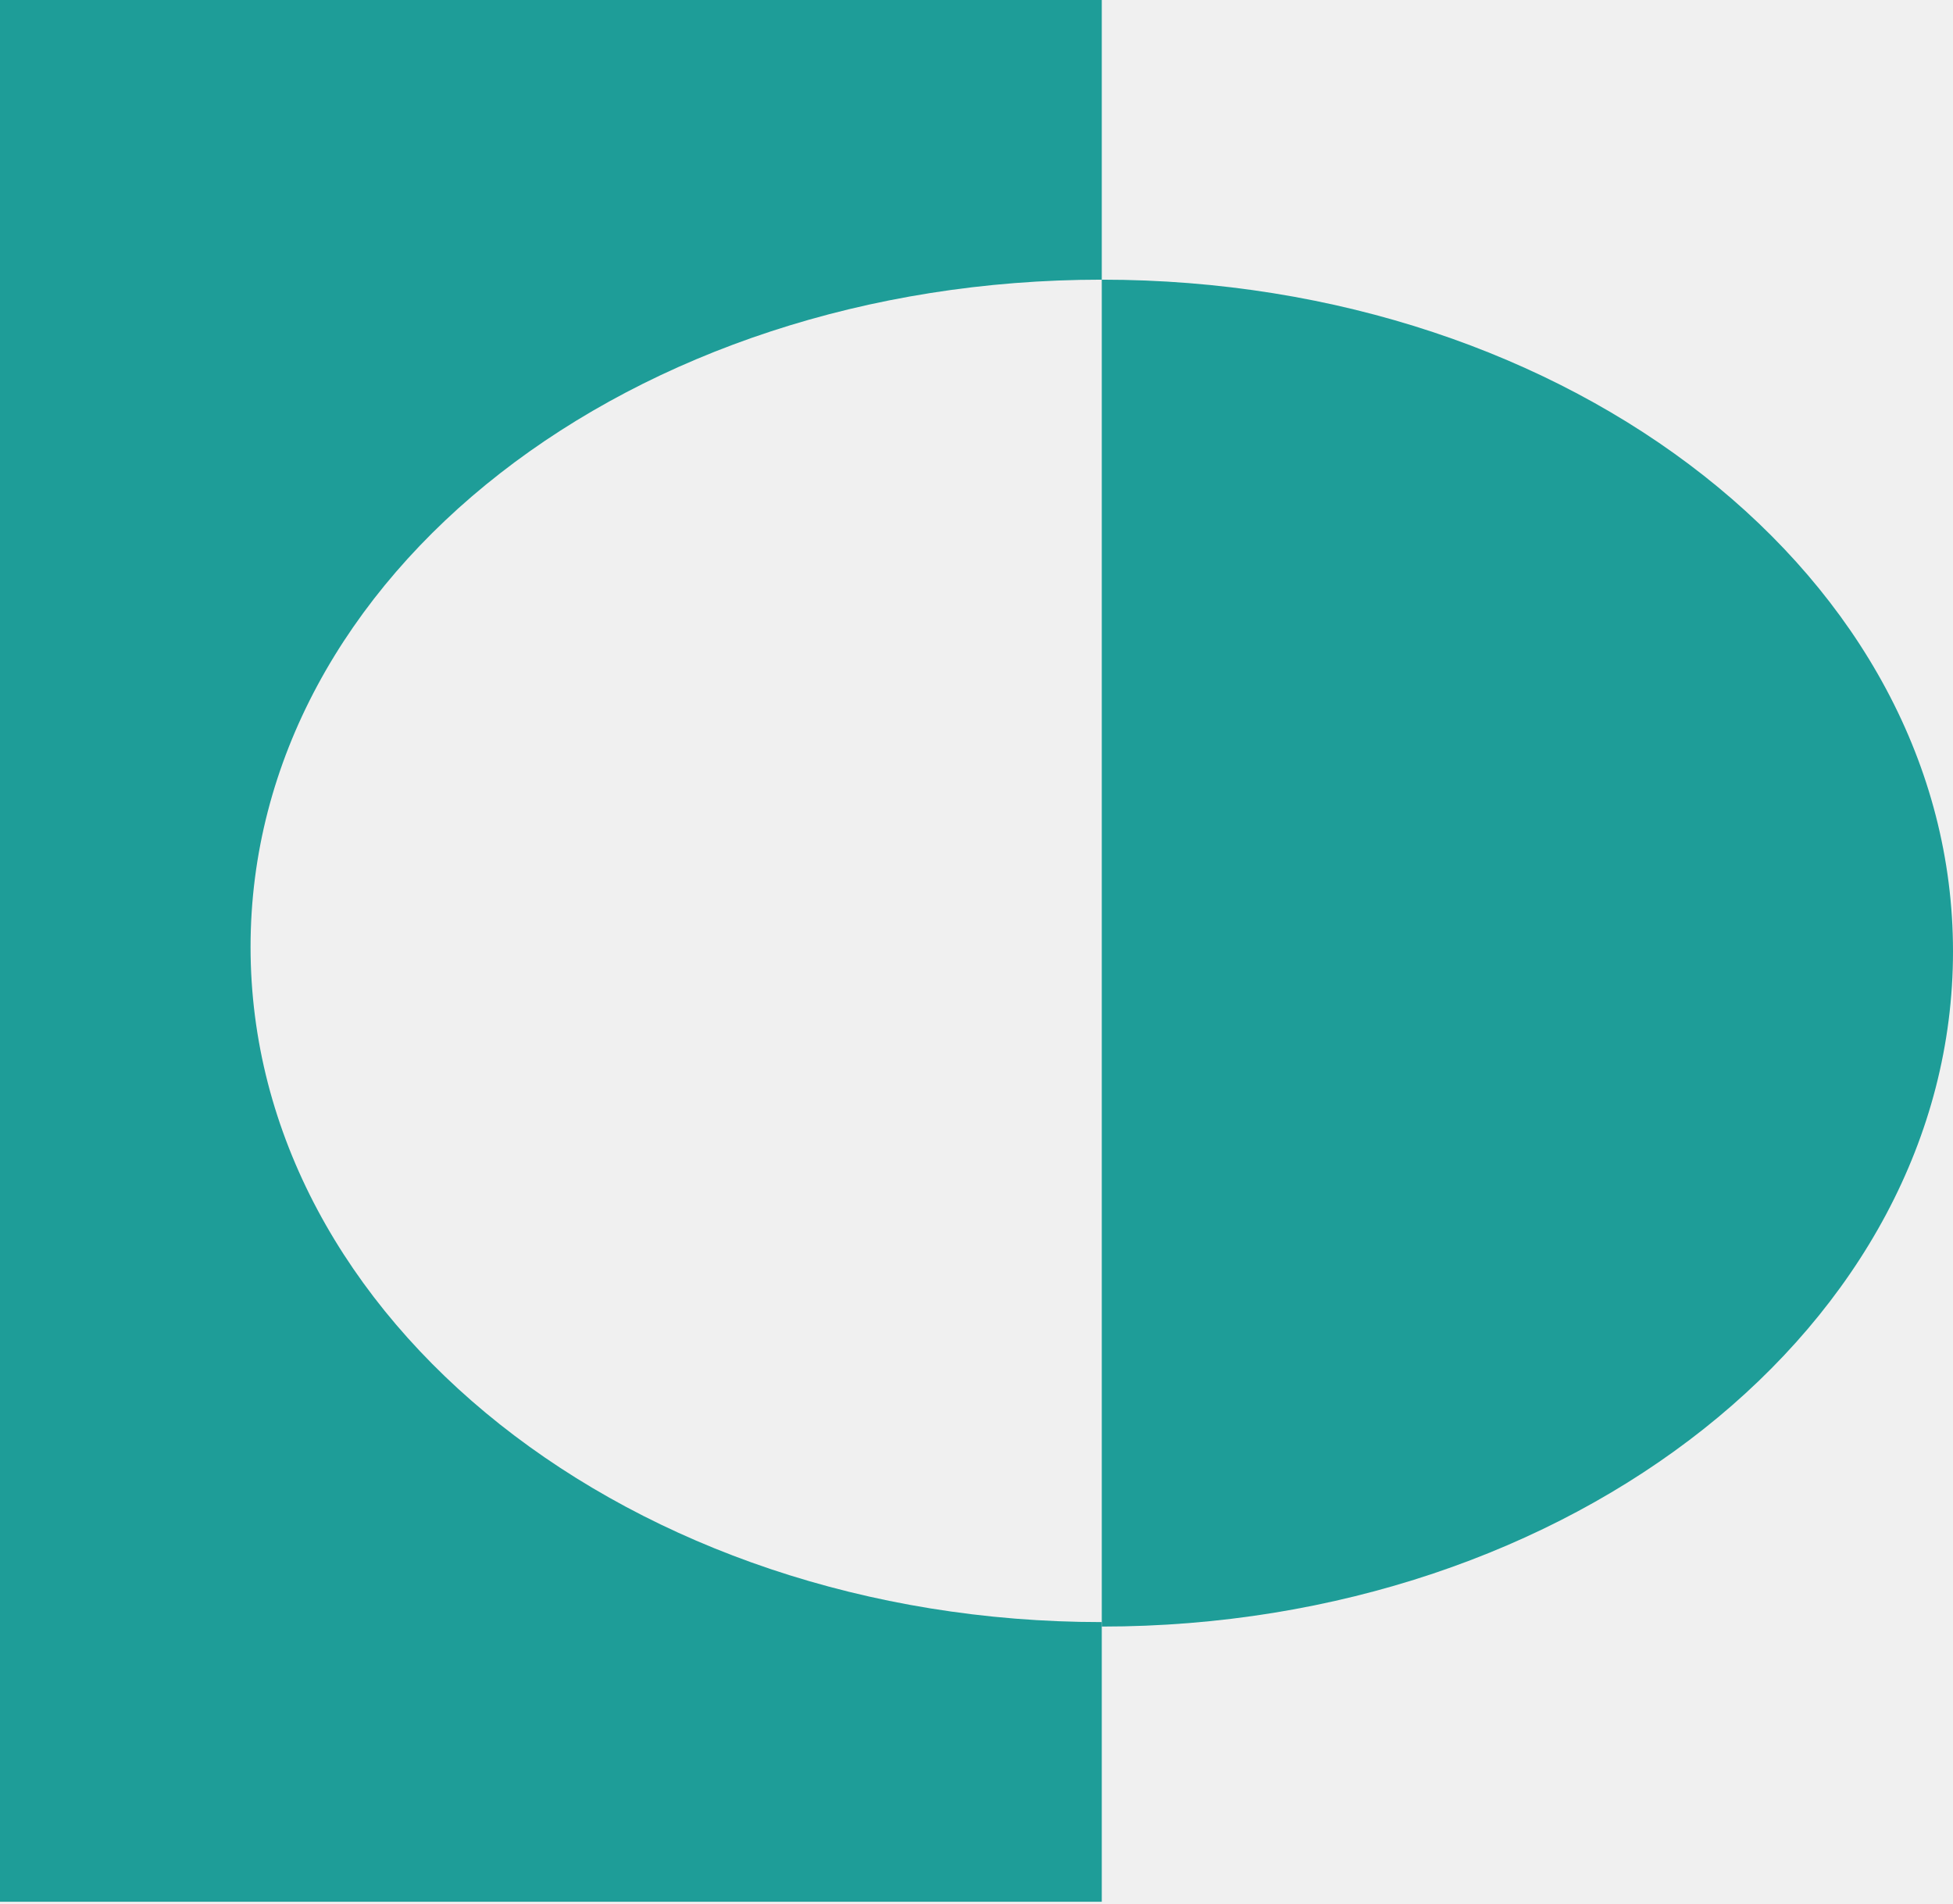
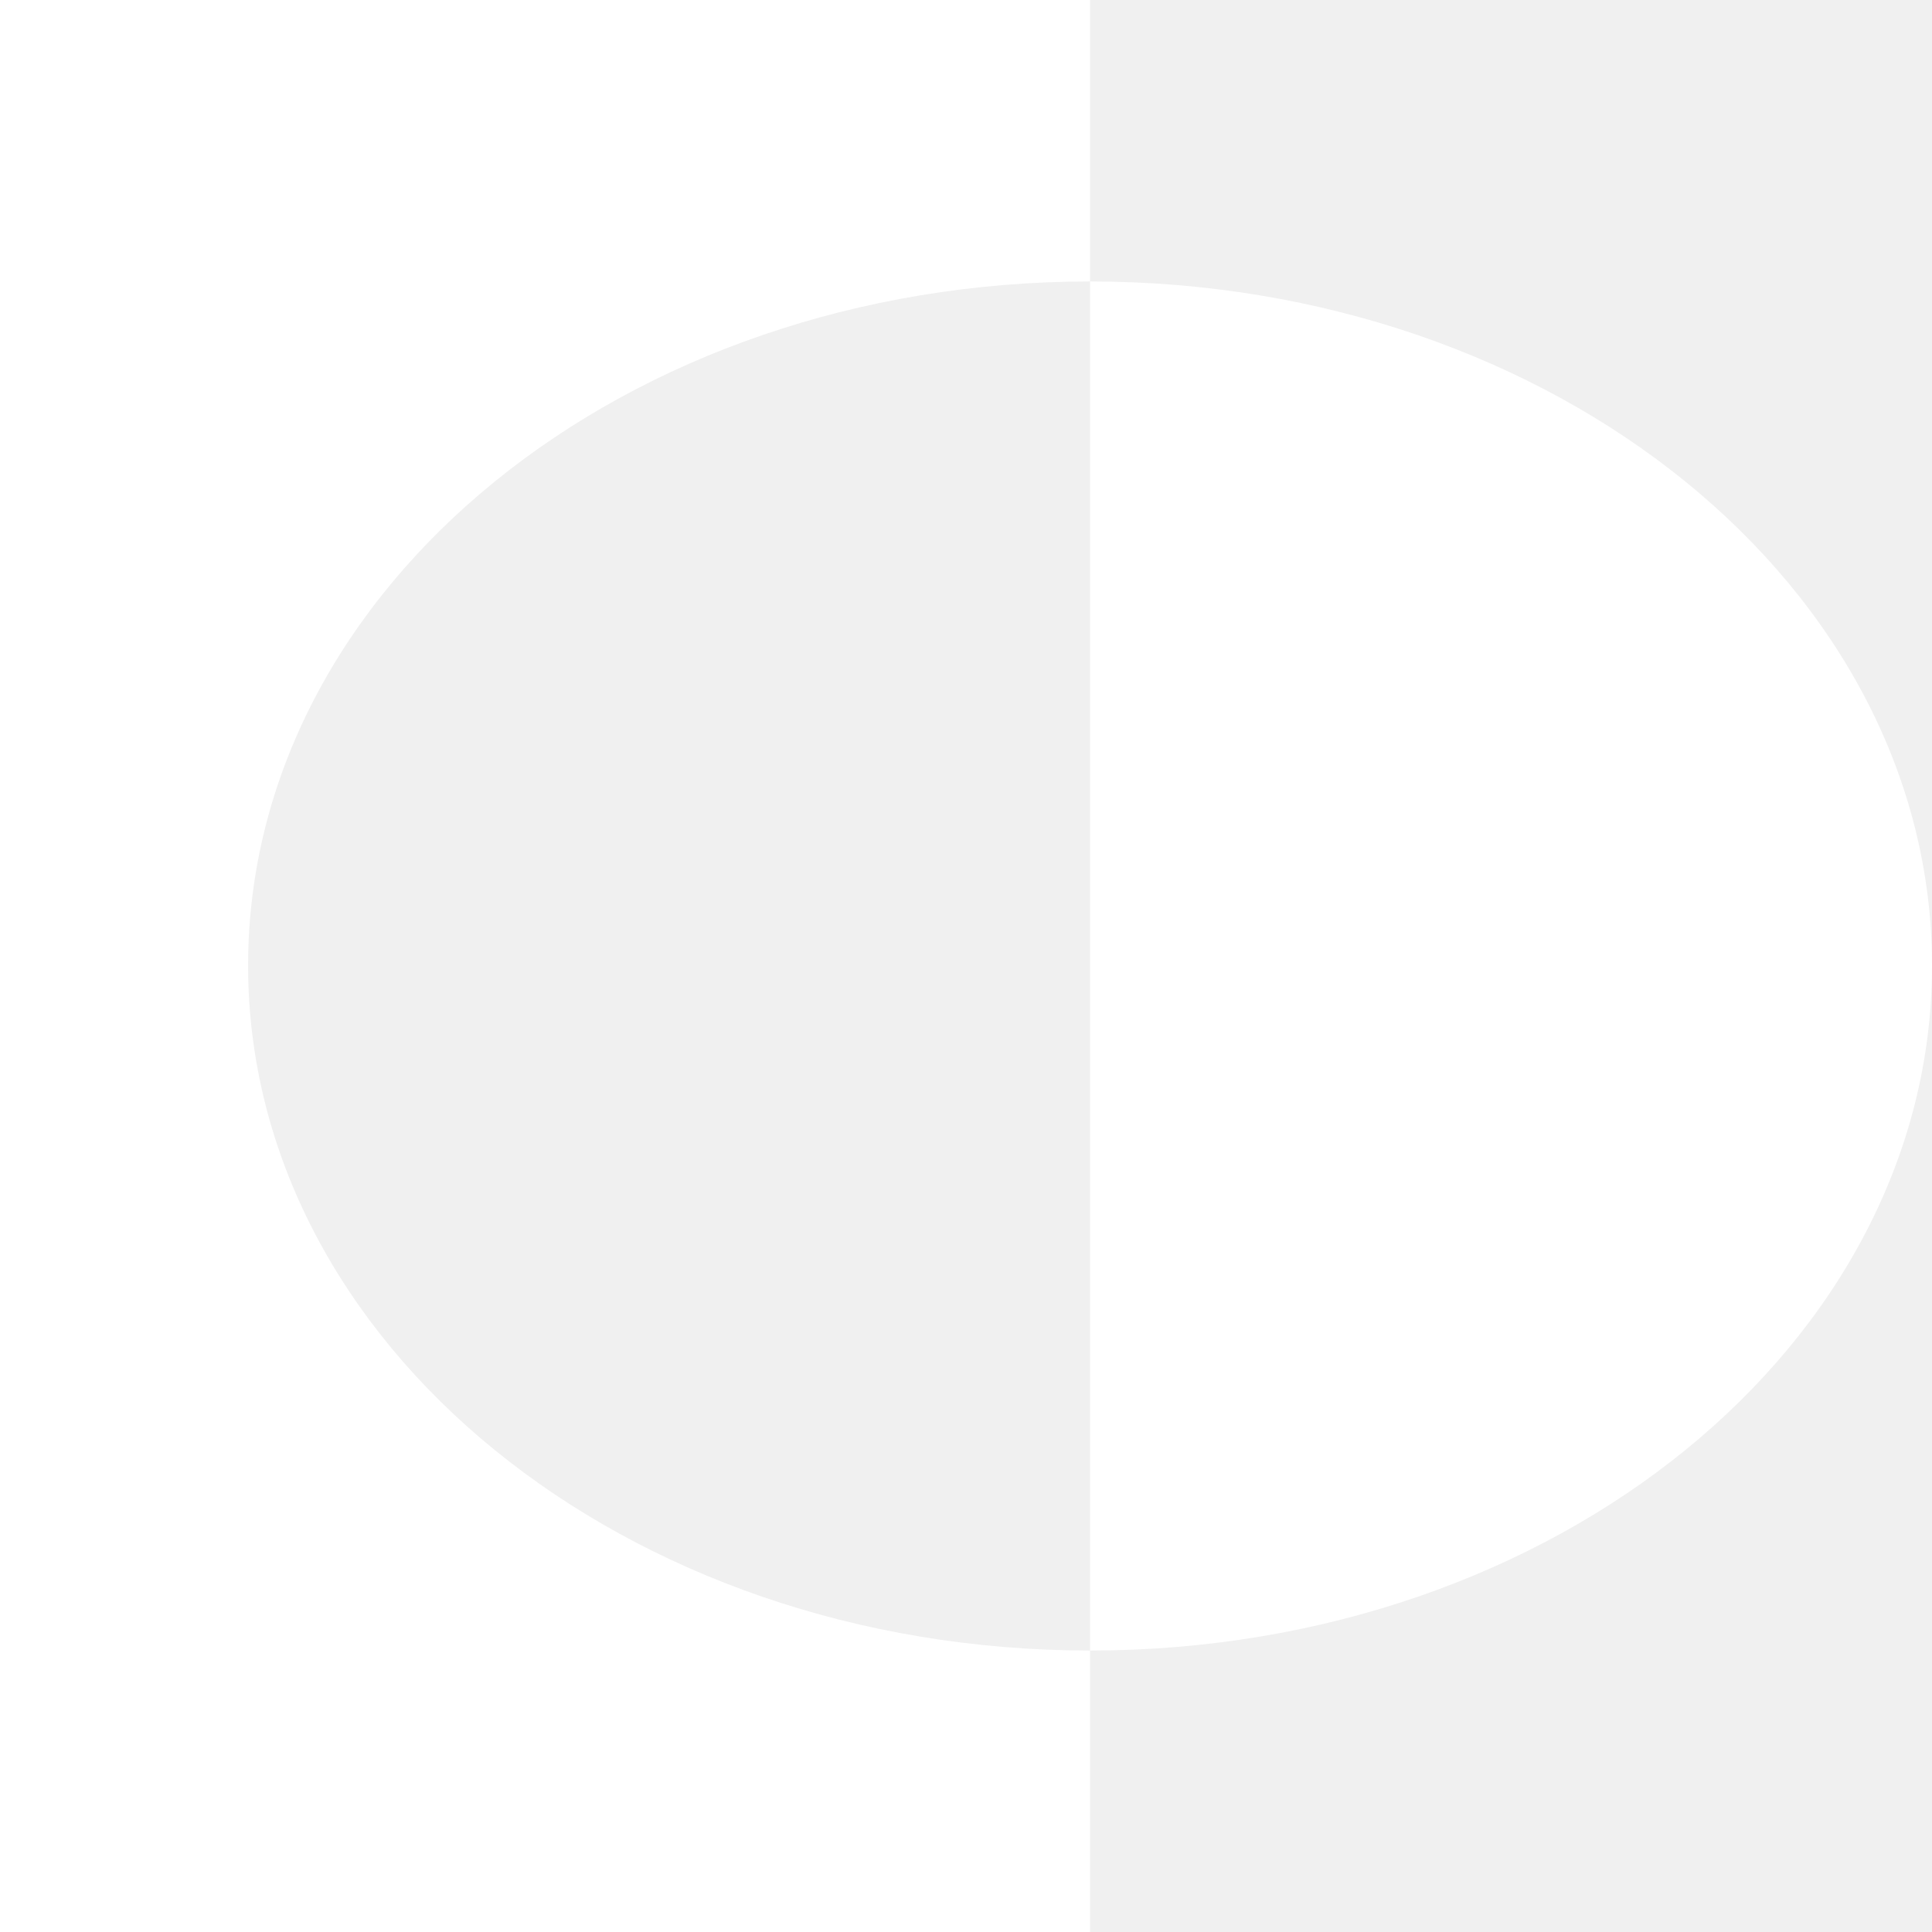
- <svg xmlns="http://www.w3.org/2000/svg" viewBox="0 0 34.92 34.03">
+ <svg xmlns="http://www.w3.org/2000/svg" viewBox="0 0 23.75 23.75">
  <defs>
-     <style>.cls-1{fill:#1e9d98;}</style>
+     <style>.cls-1{fill:#fff;}</style>
  </defs>
  <g id="圖層_2" data-name="圖層 2">
-     <g id="Layer_1" data-name="Layer 1">
-       <path class="cls-1" d="M19.7,5V0H0V34H19.7v-5c-8.4,0-15.22-5.4-15.22-12.07S11.3,5,19.7,5Z" />
-       <path class="cls-1" d="M19.7,5V29.08c8.41,0,15.22-5.4,15.22-12.07S28.11,5,19.7,5Z" />
+     <g id="圖層_2-2" data-name="圖層 2">
+       <path class="cls-1" d="M13.4,3.46V0H0V23.75H13.4V20.29c-5.72,0-10.35-3.77-10.35-8.42S7.68,3.46,13.4,3.46Z" />
+       <path class="cls-1" d="M13.4,3.46V20.29c5.72,0,10.35-3.77,10.35-8.42S19.12,3.46,13.4,3.46Z" />
    </g>
  </g>
</svg>
